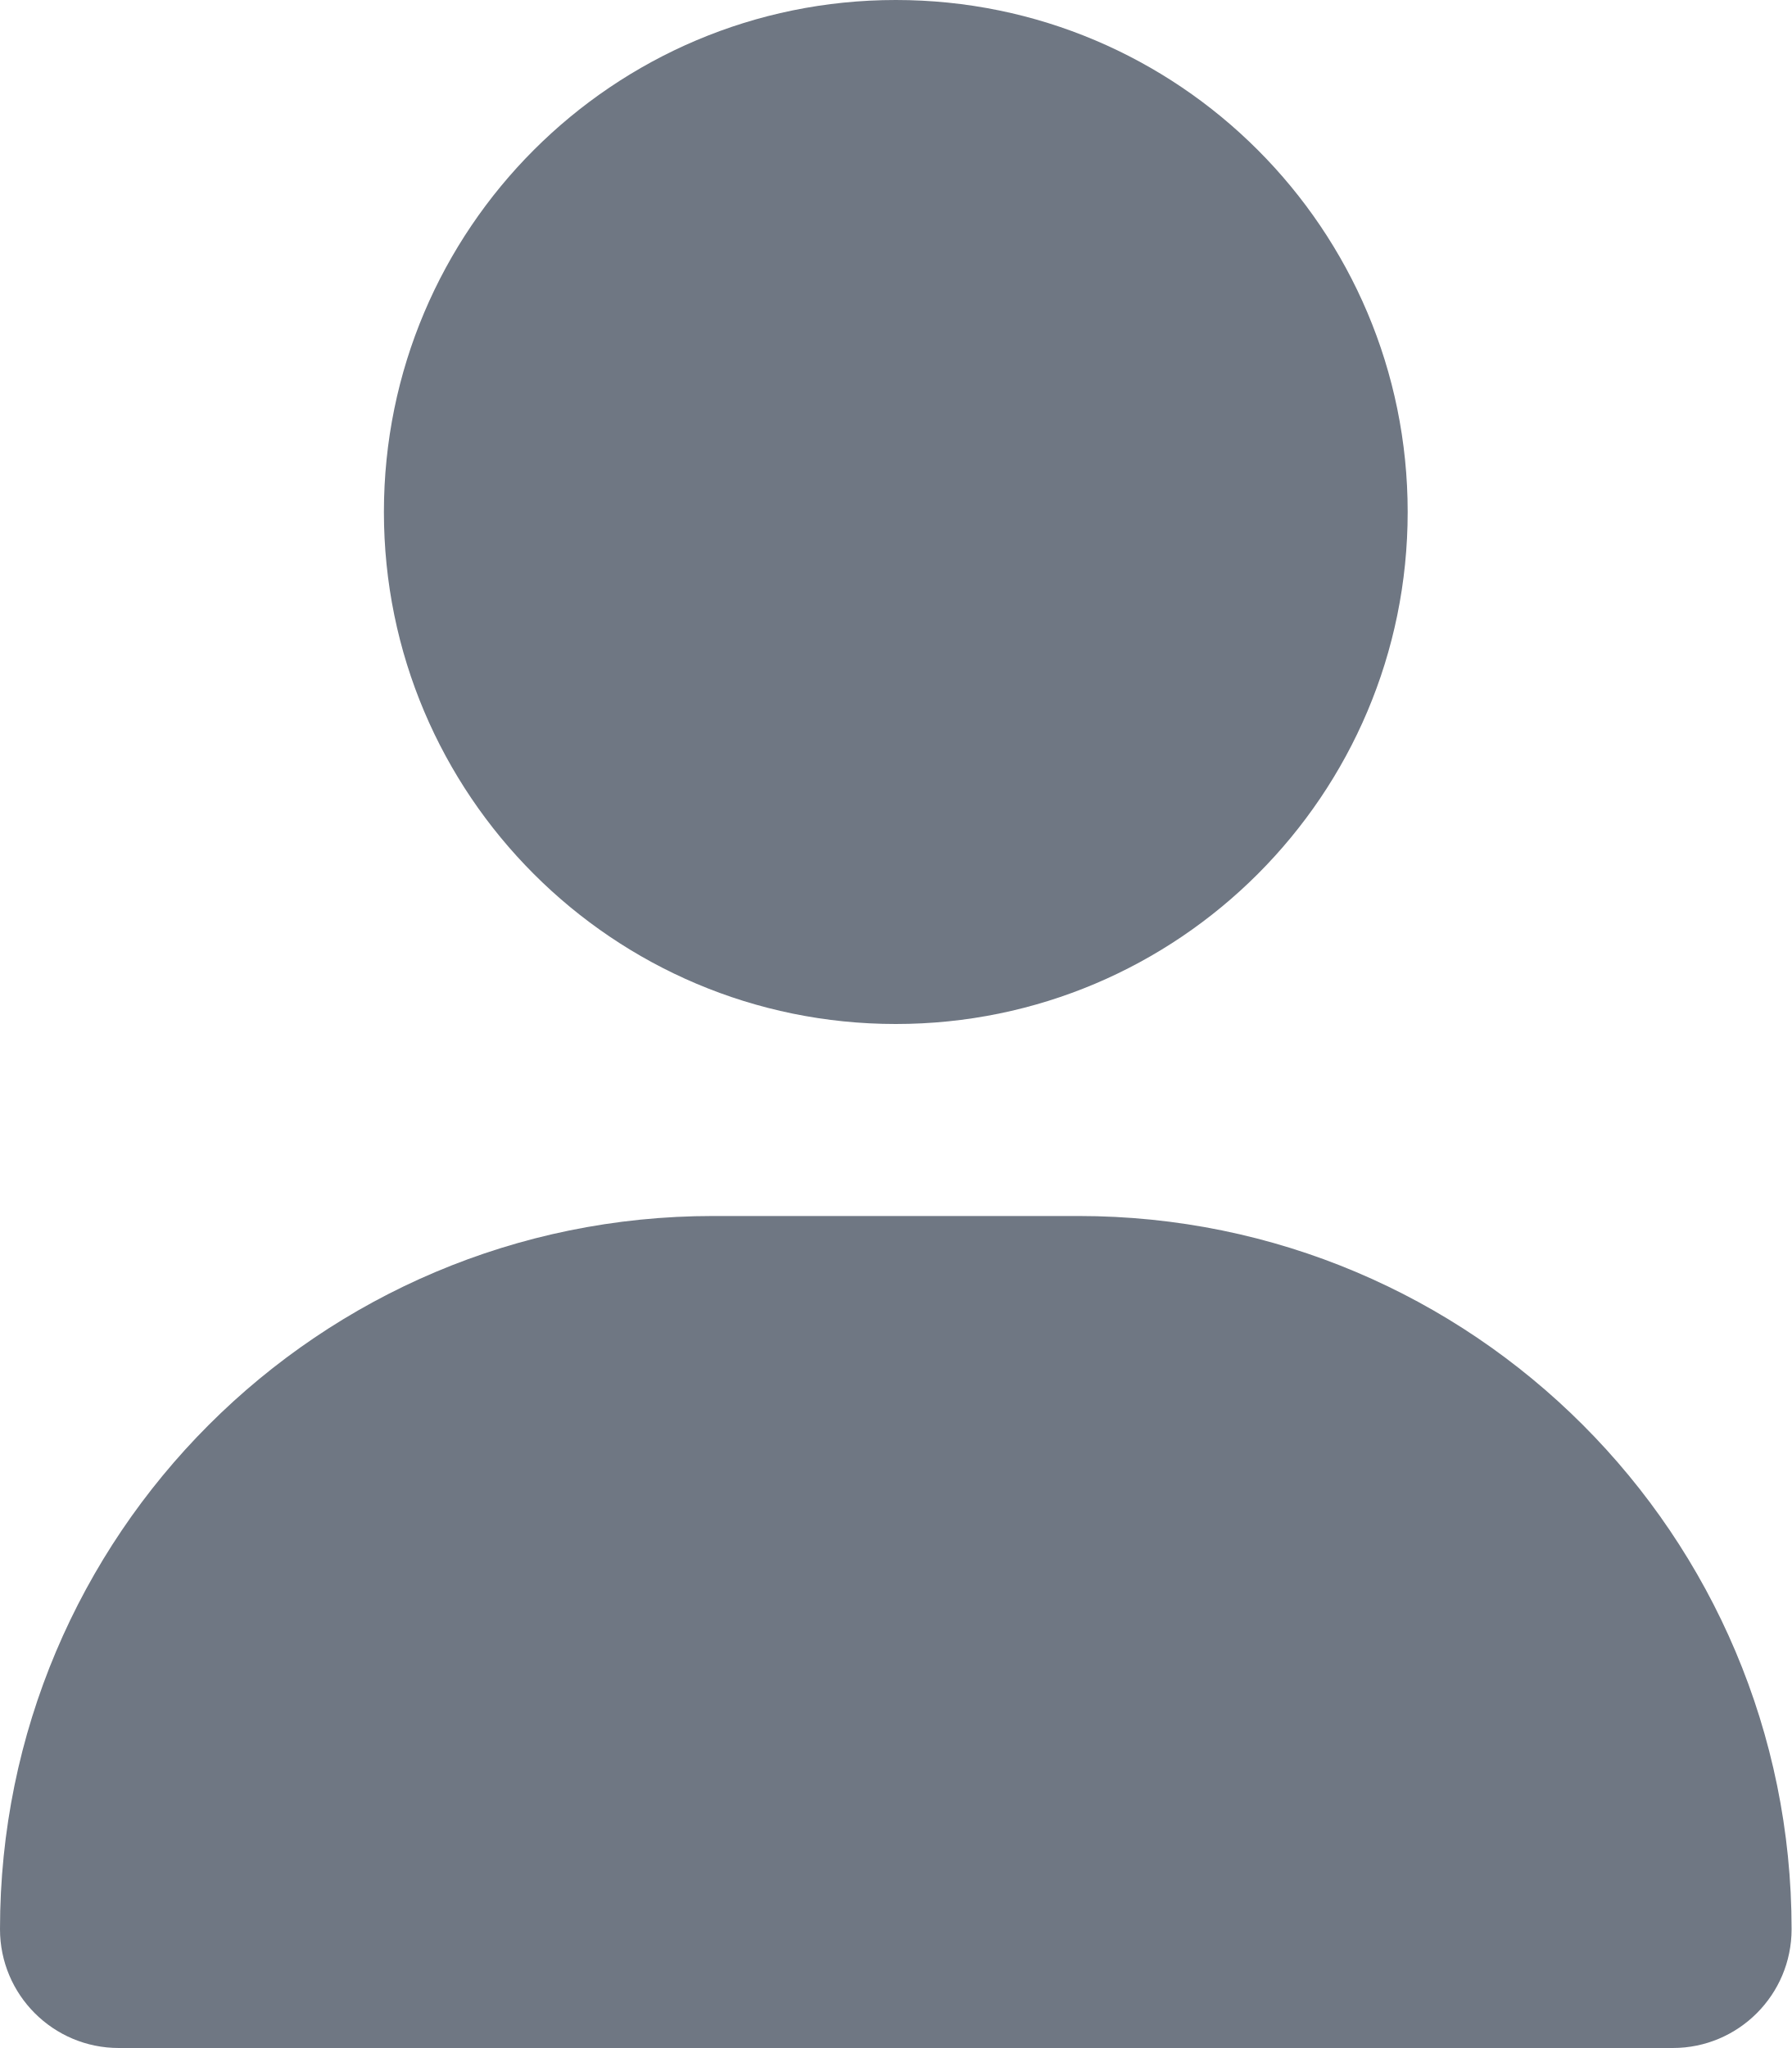
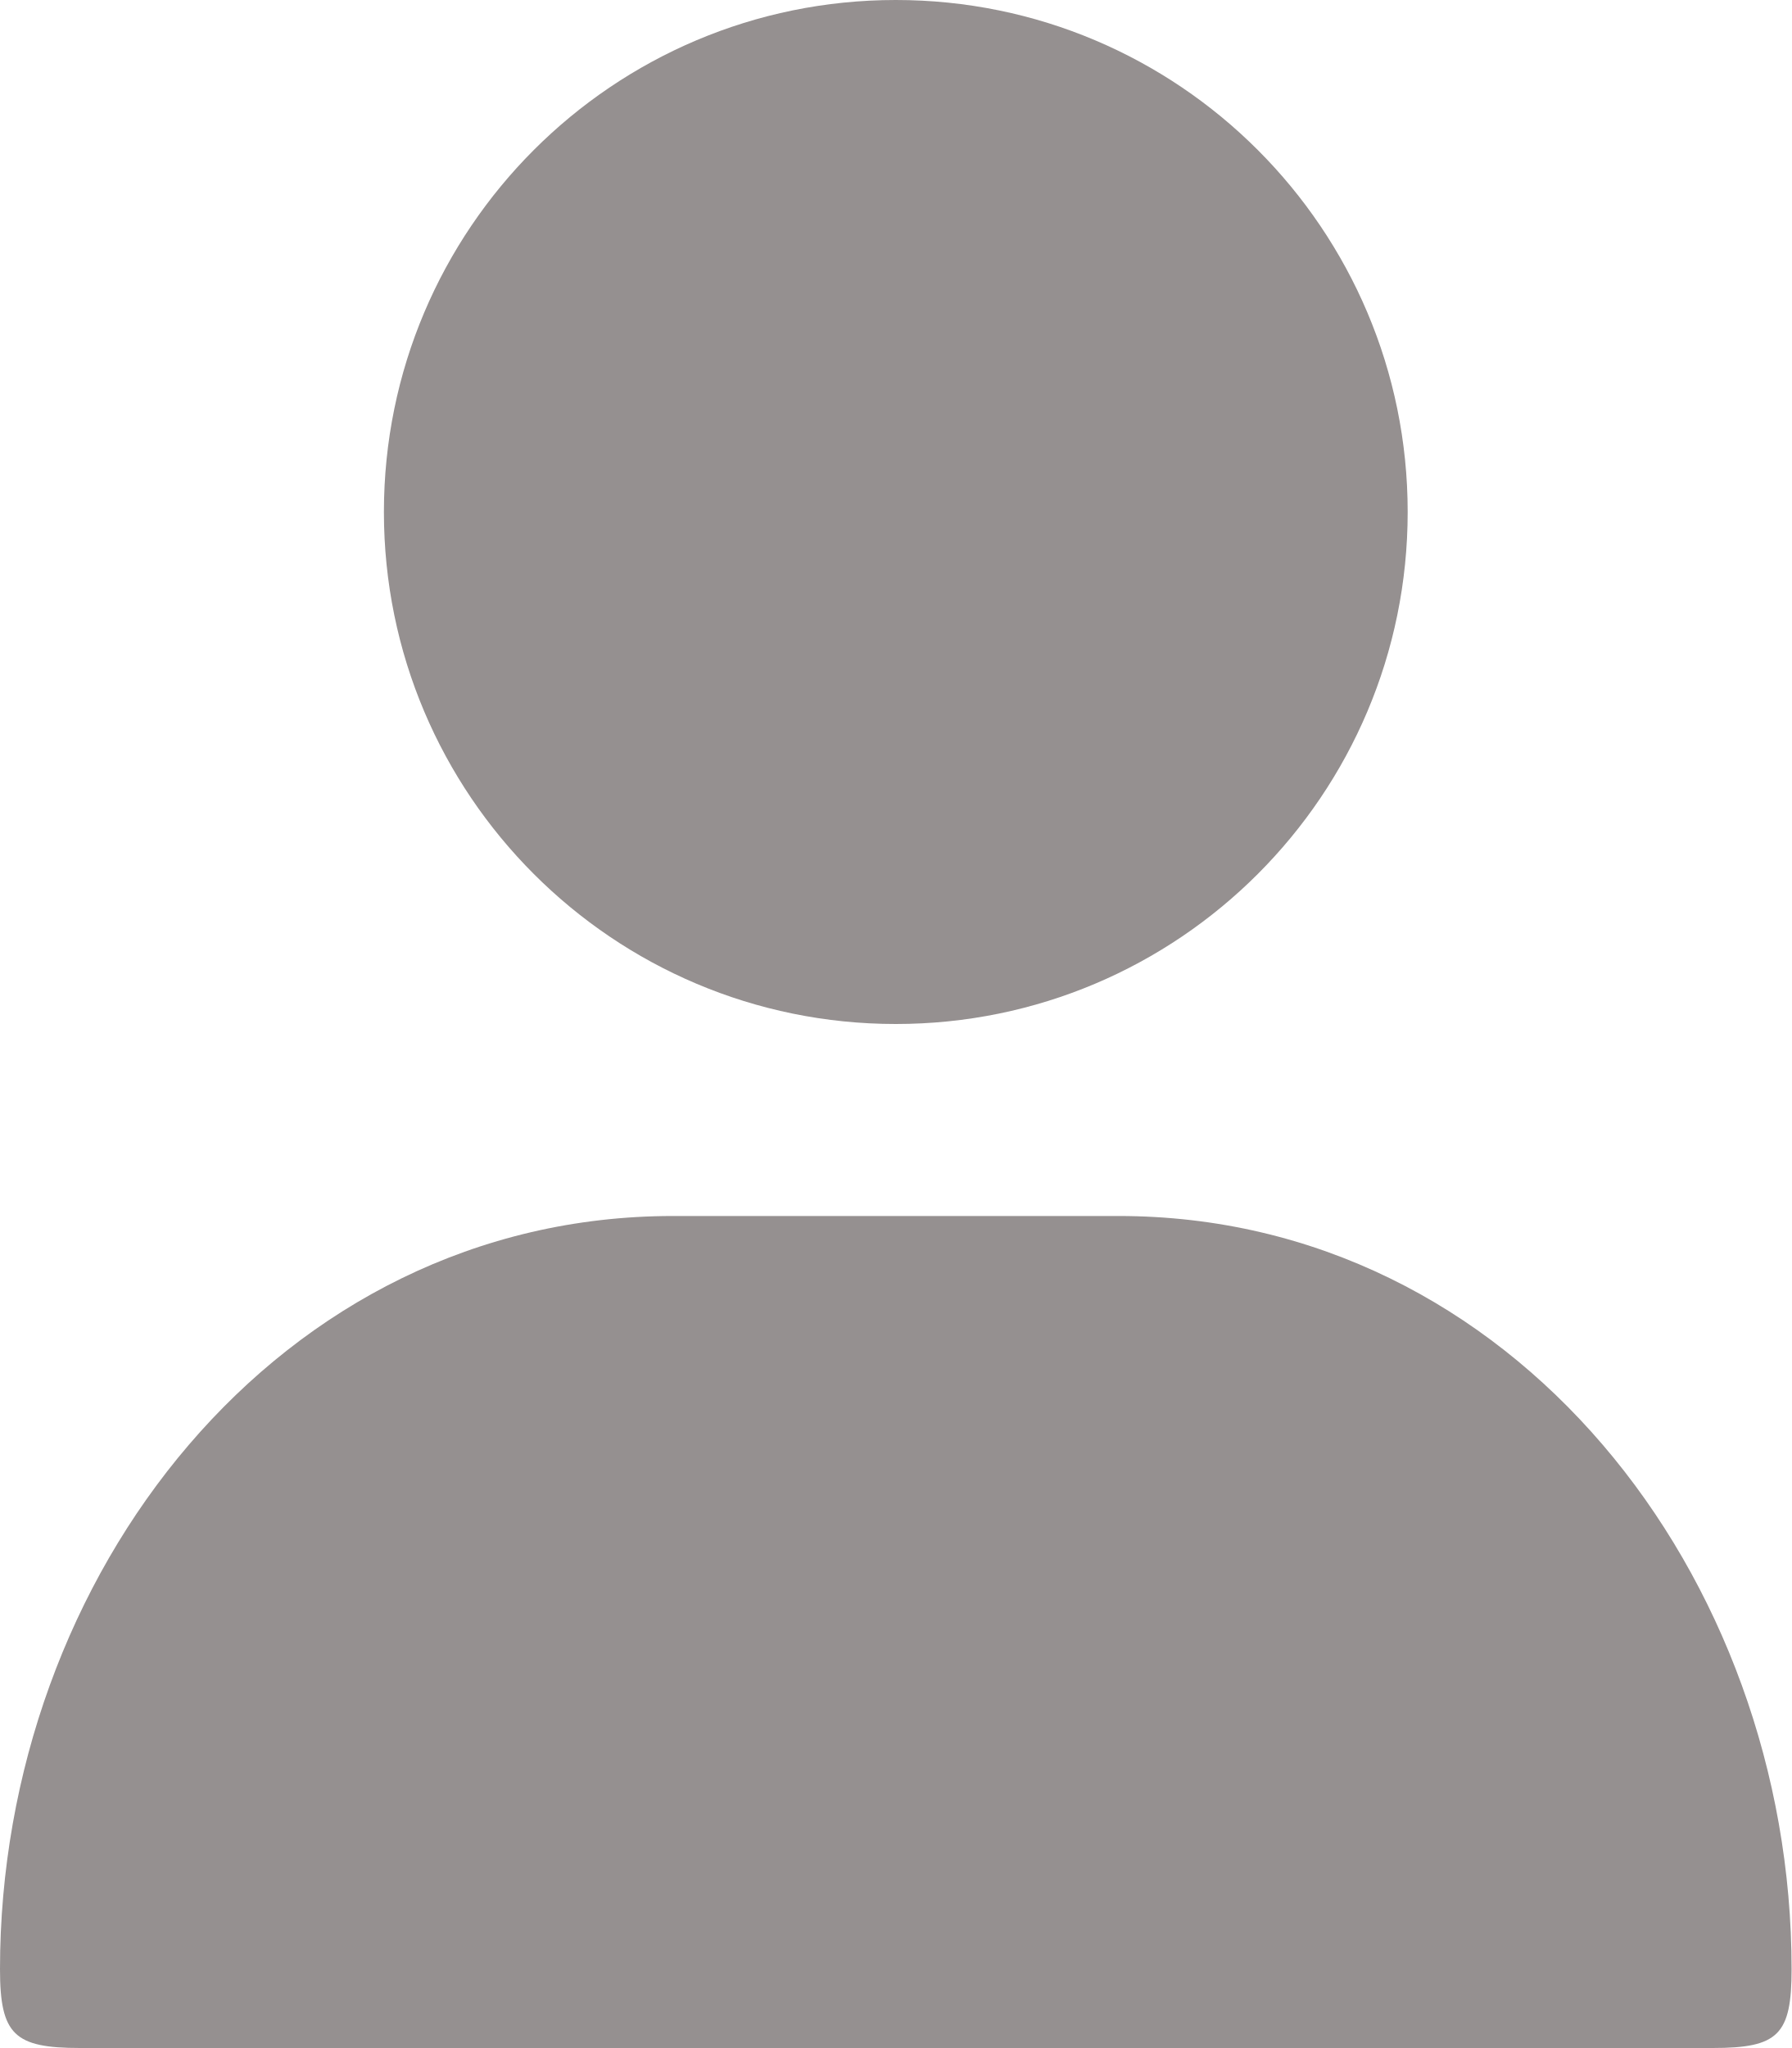
- <svg xmlns="http://www.w3.org/2000/svg" viewBox="0 0 448 512">
-   <path fill="#6f7783" d="M224 256A128 128 0 1 0 224 0a128 128 0 1 0 0 256zm-45.7 48C79.8 304 0 383.8 0 482.3C0 498.7 13.3 512 29.7 512H418.3c16.4 0 29.7-13.3 29.7-29.7C448 383.8 368.2 304 269.7 304H178.3z" />
+ <svg xmlns="http://www.w3.org/2000/svg" version="1.1" viewBox="0 0 448 512">
+   <path d="m224 256c70.692 0 128-57.308 128-128 0-70.692-57.307-128-128-128s-128 57.308-128 128c0 70.692 57.307 128 128 128zm-55.7 48c-98.5 0-168.3 89.8-168.3 188.3 0 16.4 3.6 19.7 20 19.7h408.3c16.4 0 19.7-3.3 19.7-19.7 0-98.5-69.8-188.3-168.3-188.3z" fill="#959090" />
</svg>
